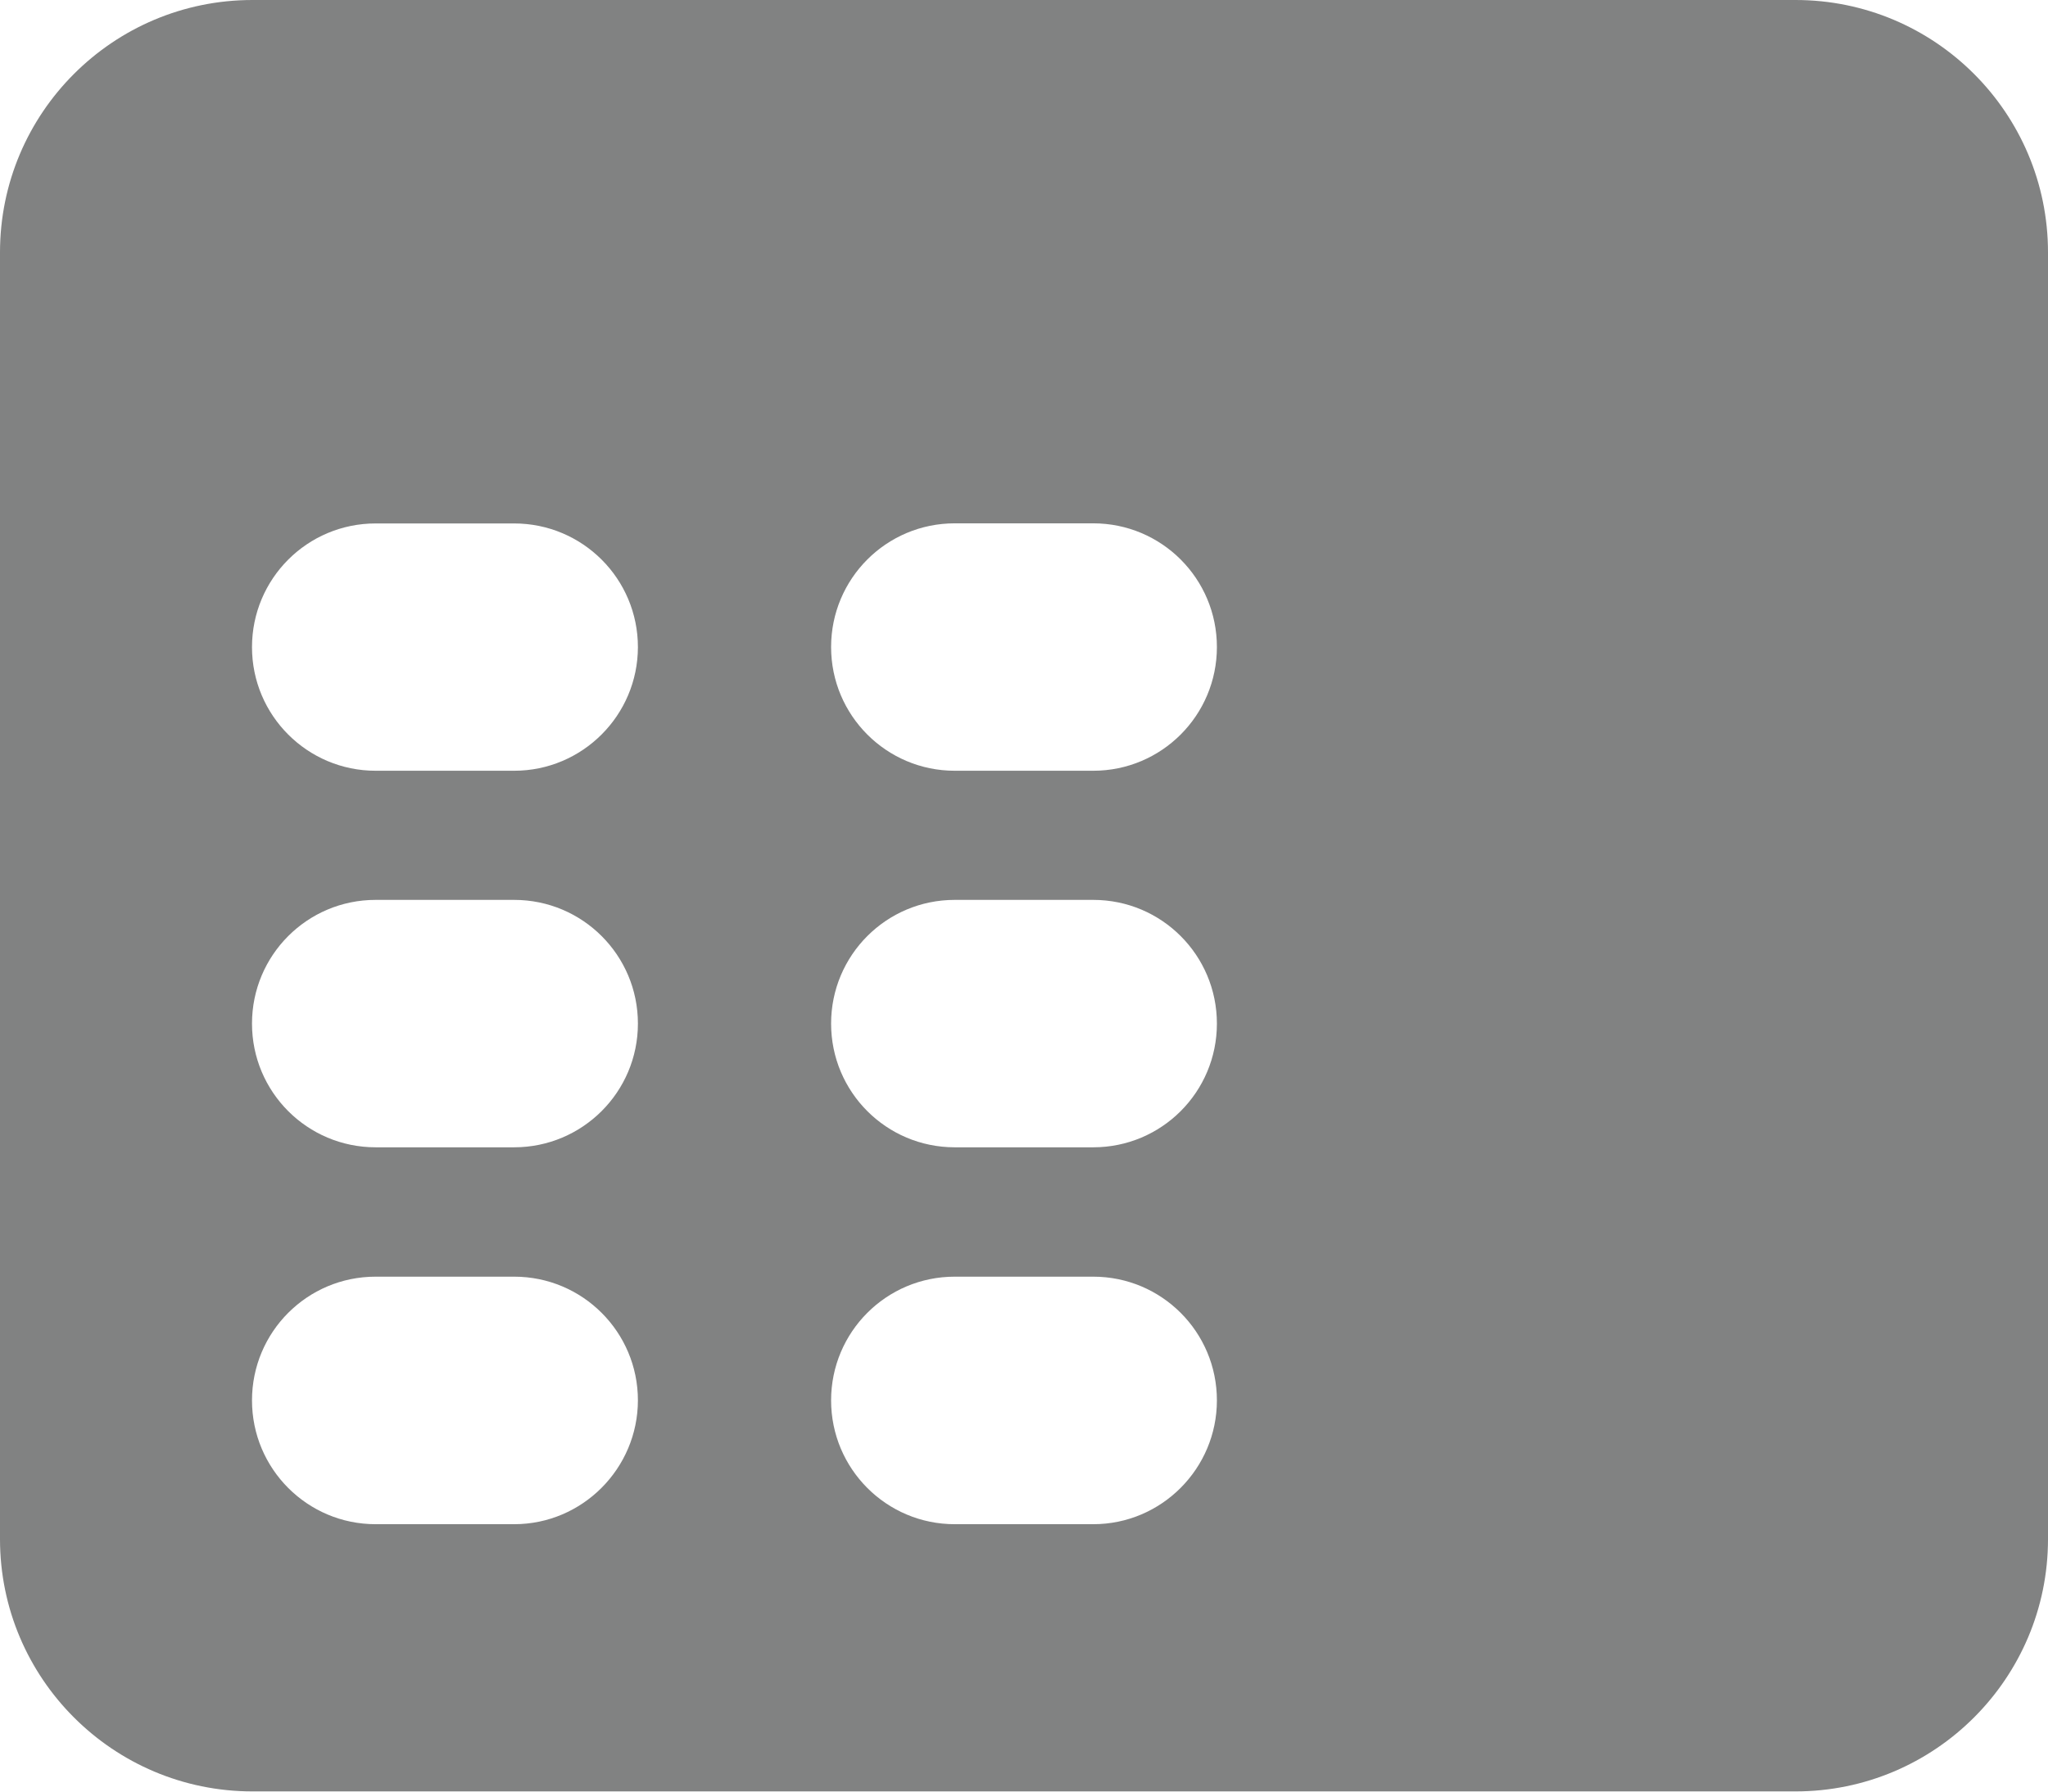
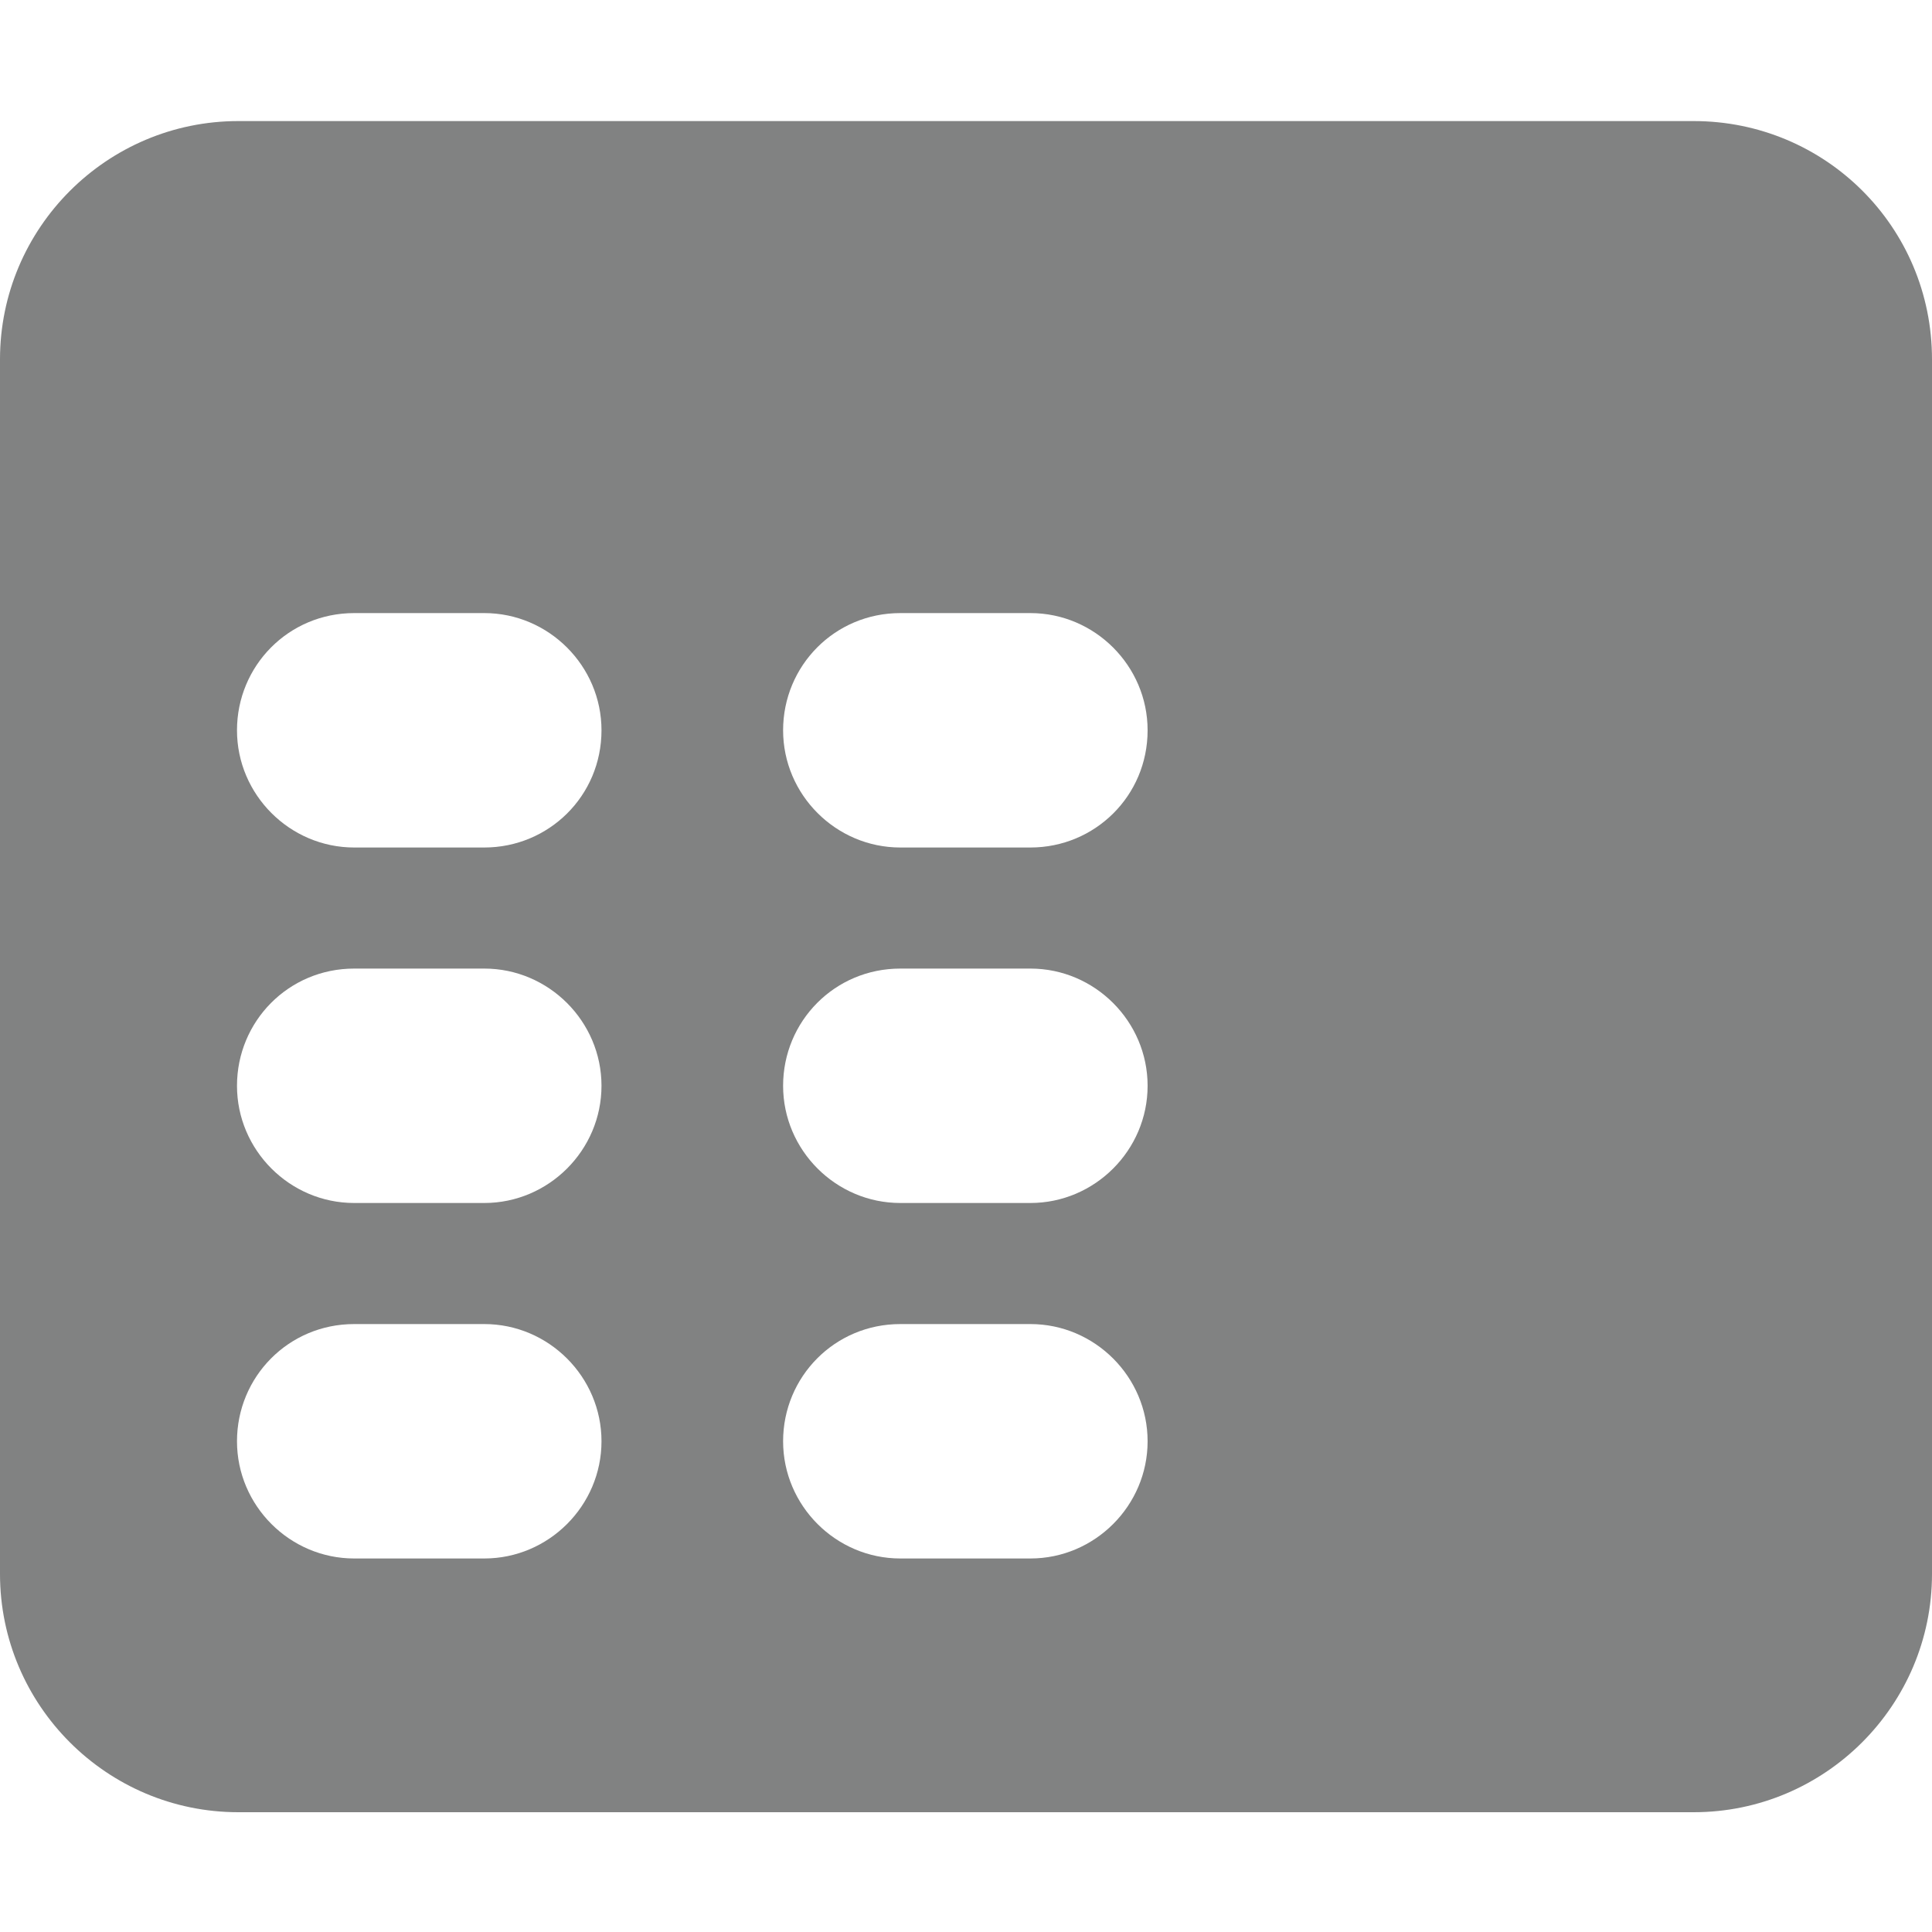
- <svg xmlns="http://www.w3.org/2000/svg" version="1.1" id="Layer_1" x="0px" y="0px" width="18.107px" height="15.844px" viewBox="0 0 18.107 15.844" enable-background="new 0 0 18.107 15.844" xml:space="preserve">
-   <path fill="#818282" d="M15.875,0H2.232C1,0,0,0.999,0,2.232v11.379c0,1.231,1,2.231,2.232,2.231h13.643  c1.232,0,2.232-1,2.232-2.231V2.232C18.107,0.999,17.107,0,15.875,0z M4.546,13.479H3.321c-0.604,0-1.093-0.49-1.093-1.095  c0-0.604,0.488-1.094,1.093-1.094h1.225c0.604,0,1.094,0.489,1.094,1.094C5.639,12.986,5.149,13.479,4.546,13.479z M4.546,10.146  H3.321c-0.604,0-1.093-0.489-1.093-1.094c0-0.604,0.488-1.094,1.093-1.094h1.225c0.604,0,1.094,0.489,1.094,1.094  S5.149,10.146,4.546,10.146z M4.546,6.816H3.321c-0.604,0-1.093-0.49-1.093-1.093c0-0.604,0.488-1.094,1.093-1.094h1.225  c0.604,0,1.094,0.489,1.094,1.094C5.639,6.326,5.149,6.816,4.546,6.816z M9.666,13.479H8.441c-0.604,0-1.093-0.49-1.093-1.095  c0-0.604,0.488-1.094,1.093-1.094h1.225c0.604,0,1.093,0.489,1.093,1.094C10.759,12.986,10.27,13.479,9.666,13.479z M9.666,10.146  H8.441c-0.604,0-1.093-0.489-1.093-1.094c0-0.604,0.488-1.094,1.093-1.094h1.225c0.604,0,1.093,0.489,1.093,1.094  S10.27,10.146,9.666,10.146z M9.666,6.816H8.441c-0.604,0-1.093-0.49-1.093-1.094s0.488-1.094,1.093-1.094h1.225  c0.604,0,1.093,0.489,1.093,1.094C10.759,6.326,10.27,6.816,9.666,6.816z" />
+ <svg xmlns="http://www.w3.org/2000/svg" version="1.1" id="Layer_1" x="0px" y="0px" viewBox="-361.9 322.1 150 150" style="enable-background:new -361.9 322.1 150 150;" xml:space="preserve">
+   <style type="text/css">
+ 	.st0{fill:#818282;}
+ </style>
+   <path class="st0" d="M-230.4,331.5h-113c-10.2,0-18.5,8.3-18.5,18.5v94.3c0,10.2,8.3,18.5,18.5,18.5h113c10.2,0,18.5-8.3,18.5-18.5  v-94.3C-211.9,339.7-220.2,331.5-230.4,331.5z M-324.3,443.1h-10.1c-5,0-9.1-4.1-9.1-9.1c0-5,4-9.1,9.1-9.1h10.1  c5,0,9.1,4.1,9.1,9.1C-315.2,439-319.3,443.1-324.3,443.1z M-324.3,415.5h-10.1c-5,0-9.1-4.1-9.1-9.1c0-5,4-9.1,9.1-9.1h10.1  c5,0,9.1,4.1,9.1,9.1S-319.3,415.5-324.3,415.5z M-324.3,387.9h-10.1c-5,0-9.1-4.1-9.1-9.1c0-5,4-9.1,9.1-9.1h10.1  c5,0,9.1,4.1,9.1,9.1C-315.2,383.9-319.3,387.9-324.3,387.9z M-281.9,443.1H-292c-5,0-9.1-4.1-9.1-9.1c0-5,4-9.1,9.1-9.1h10.1  c5,0,9.1,4.1,9.1,9.1C-272.8,439-276.9,443.1-281.9,443.1z M-281.9,415.5H-292c-5,0-9.1-4.1-9.1-9.1c0-5,4-9.1,9.1-9.1h10.1  c5,0,9.1,4.1,9.1,9.1S-276.9,415.5-281.9,415.5z M-281.9,387.9H-292c-5,0-9.1-4.1-9.1-9.1c0-5,4-9.1,9.1-9.1h10.1  c5,0,9.1,4.1,9.1,9.1C-272.8,383.9-276.9,387.9-281.9,387.9z" />
</svg>
